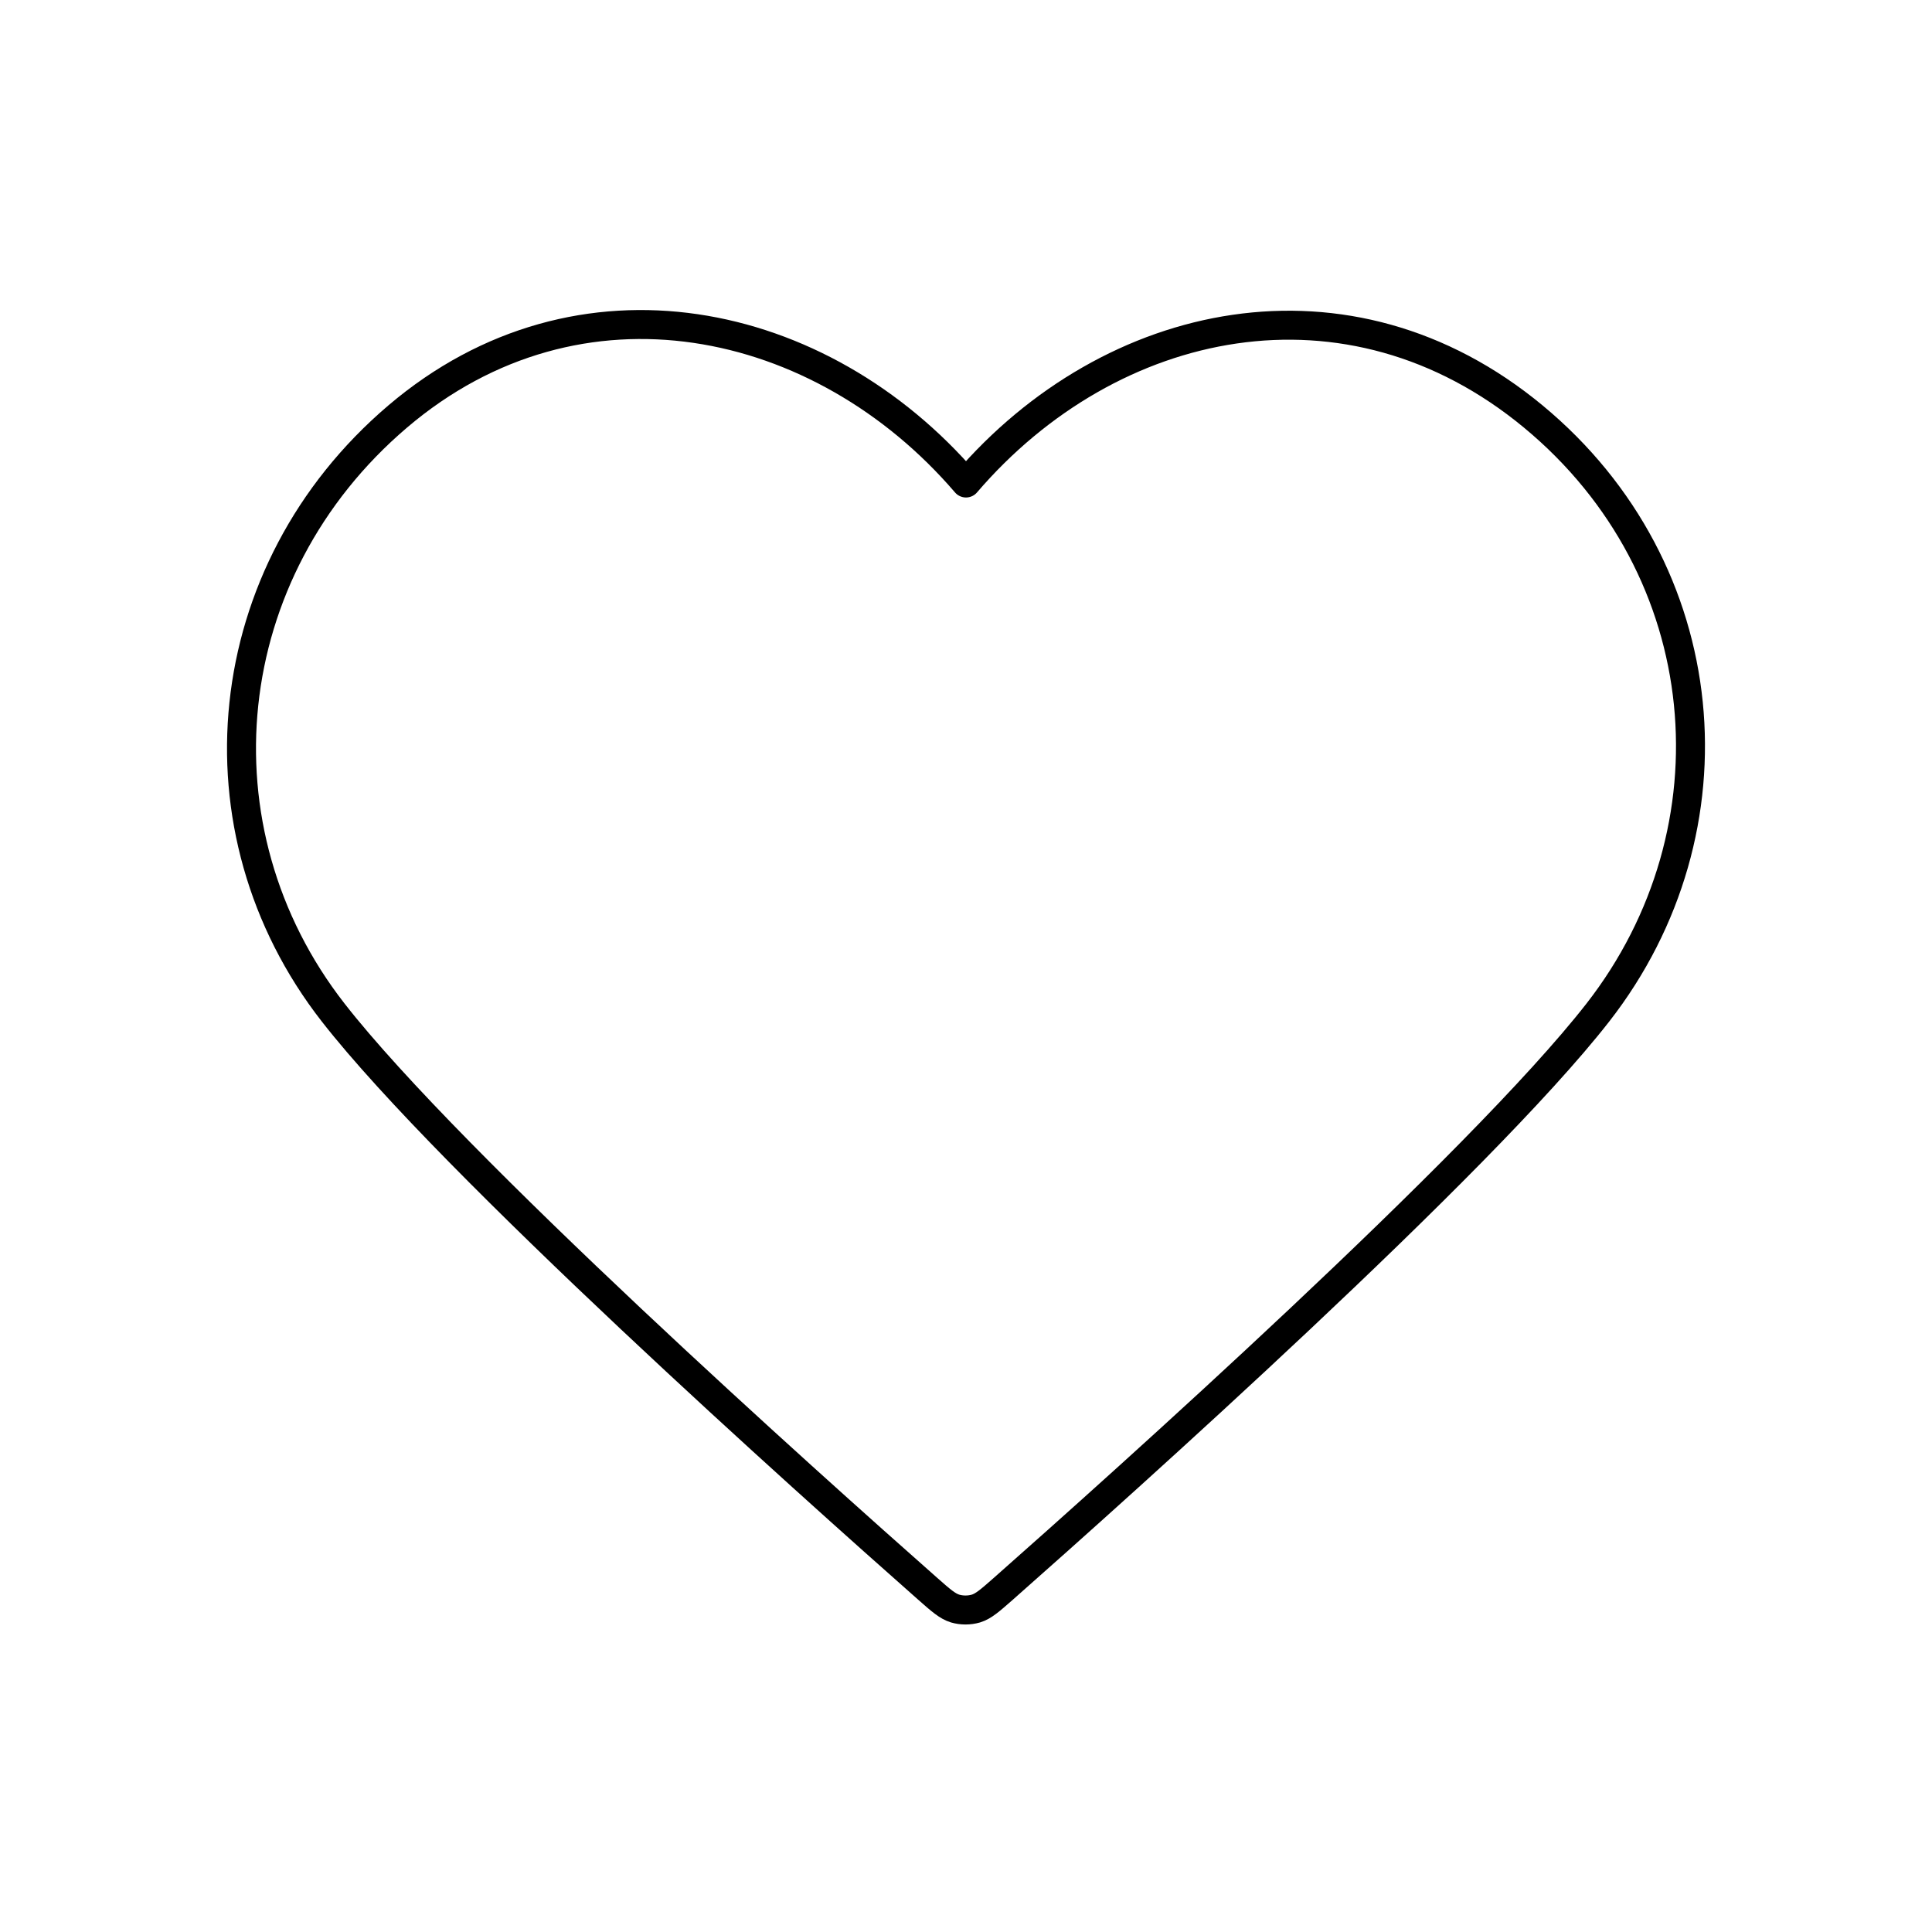
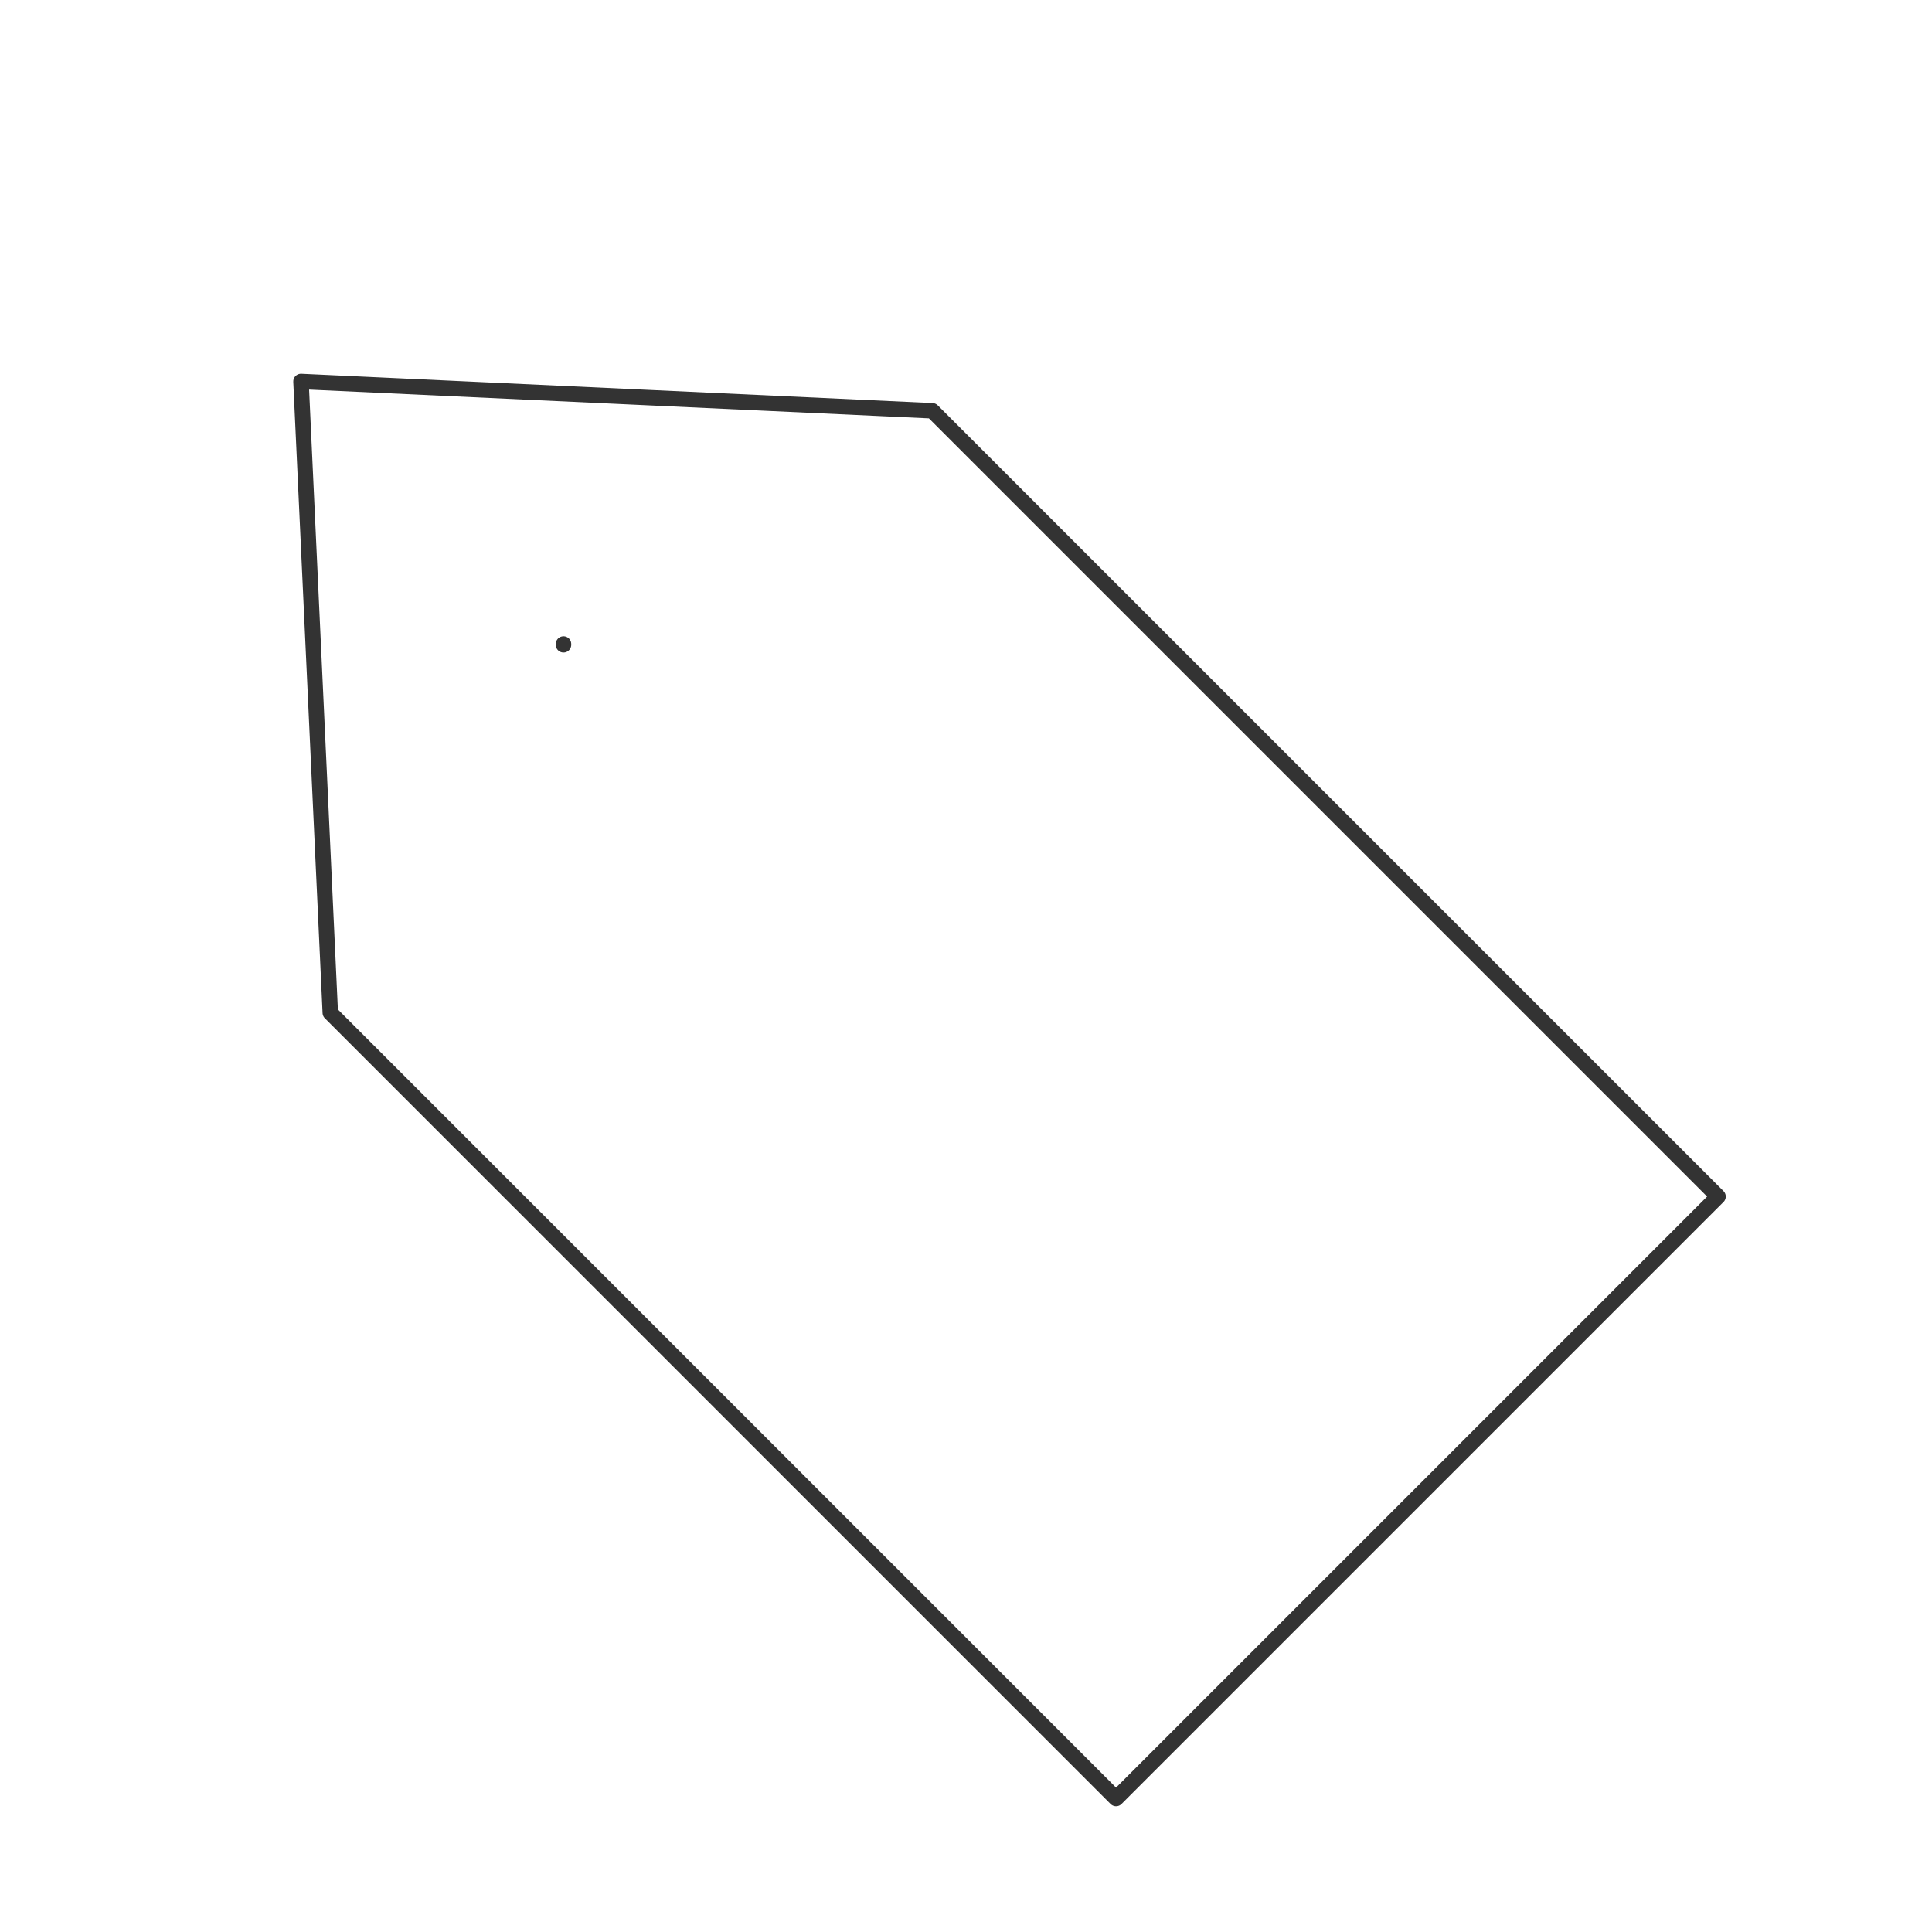
- <svg xmlns="http://www.w3.org/2000/svg" width="800px" height="800px" viewBox="0 0 24 24" fill="none">
+ <svg xmlns="http://www.w3.org/2000/svg" width="76px" height="76px" viewBox="0 0 24 24" fill="none">
  <g id="SVGRepo_bgCarrier" stroke-width="0" />
  <g id="SVGRepo_tracerCarrier" stroke-linecap="round" stroke-linejoin="round" />
  <g id="SVGRepo_iconCarrier">
-     <path fill-rule="evenodd" clip-rule="evenodd" d="M12 6C10.201 3.903 7.194 3.255 4.939 5.175C2.685 7.096 2.367 10.306 4.138 12.577C5.61 14.465 10.065 18.448 11.525 19.737C11.688 19.881 11.77 19.953 11.865 19.982C11.948 20.006 12.039 20.006 12.123 19.982C12.218 19.953 12.299 19.881 12.463 19.737C13.923 18.448 18.378 14.465 19.85 12.577C21.62 10.306 21.342 7.075 19.048 5.175C16.755 3.275 13.799 3.903 12 6Z" stroke="#000000" stroke-width="0.36" stroke-linecap="round" stroke-linejoin="round" />
+     <path d="M11.581 5.103L21.342 14.864L13.864 22.342L4.103 12.581L3.739 4.739L11.581 5.103Z" stroke="#333333" stroke-width="0.192" stroke-linecap="round" stroke-linejoin="round" />
+     <path d="M7 8L7 8.01" stroke="#333333" stroke-width="0.192" stroke-linecap="round" stroke-linejoin="round" />
  </g>
</svg>
